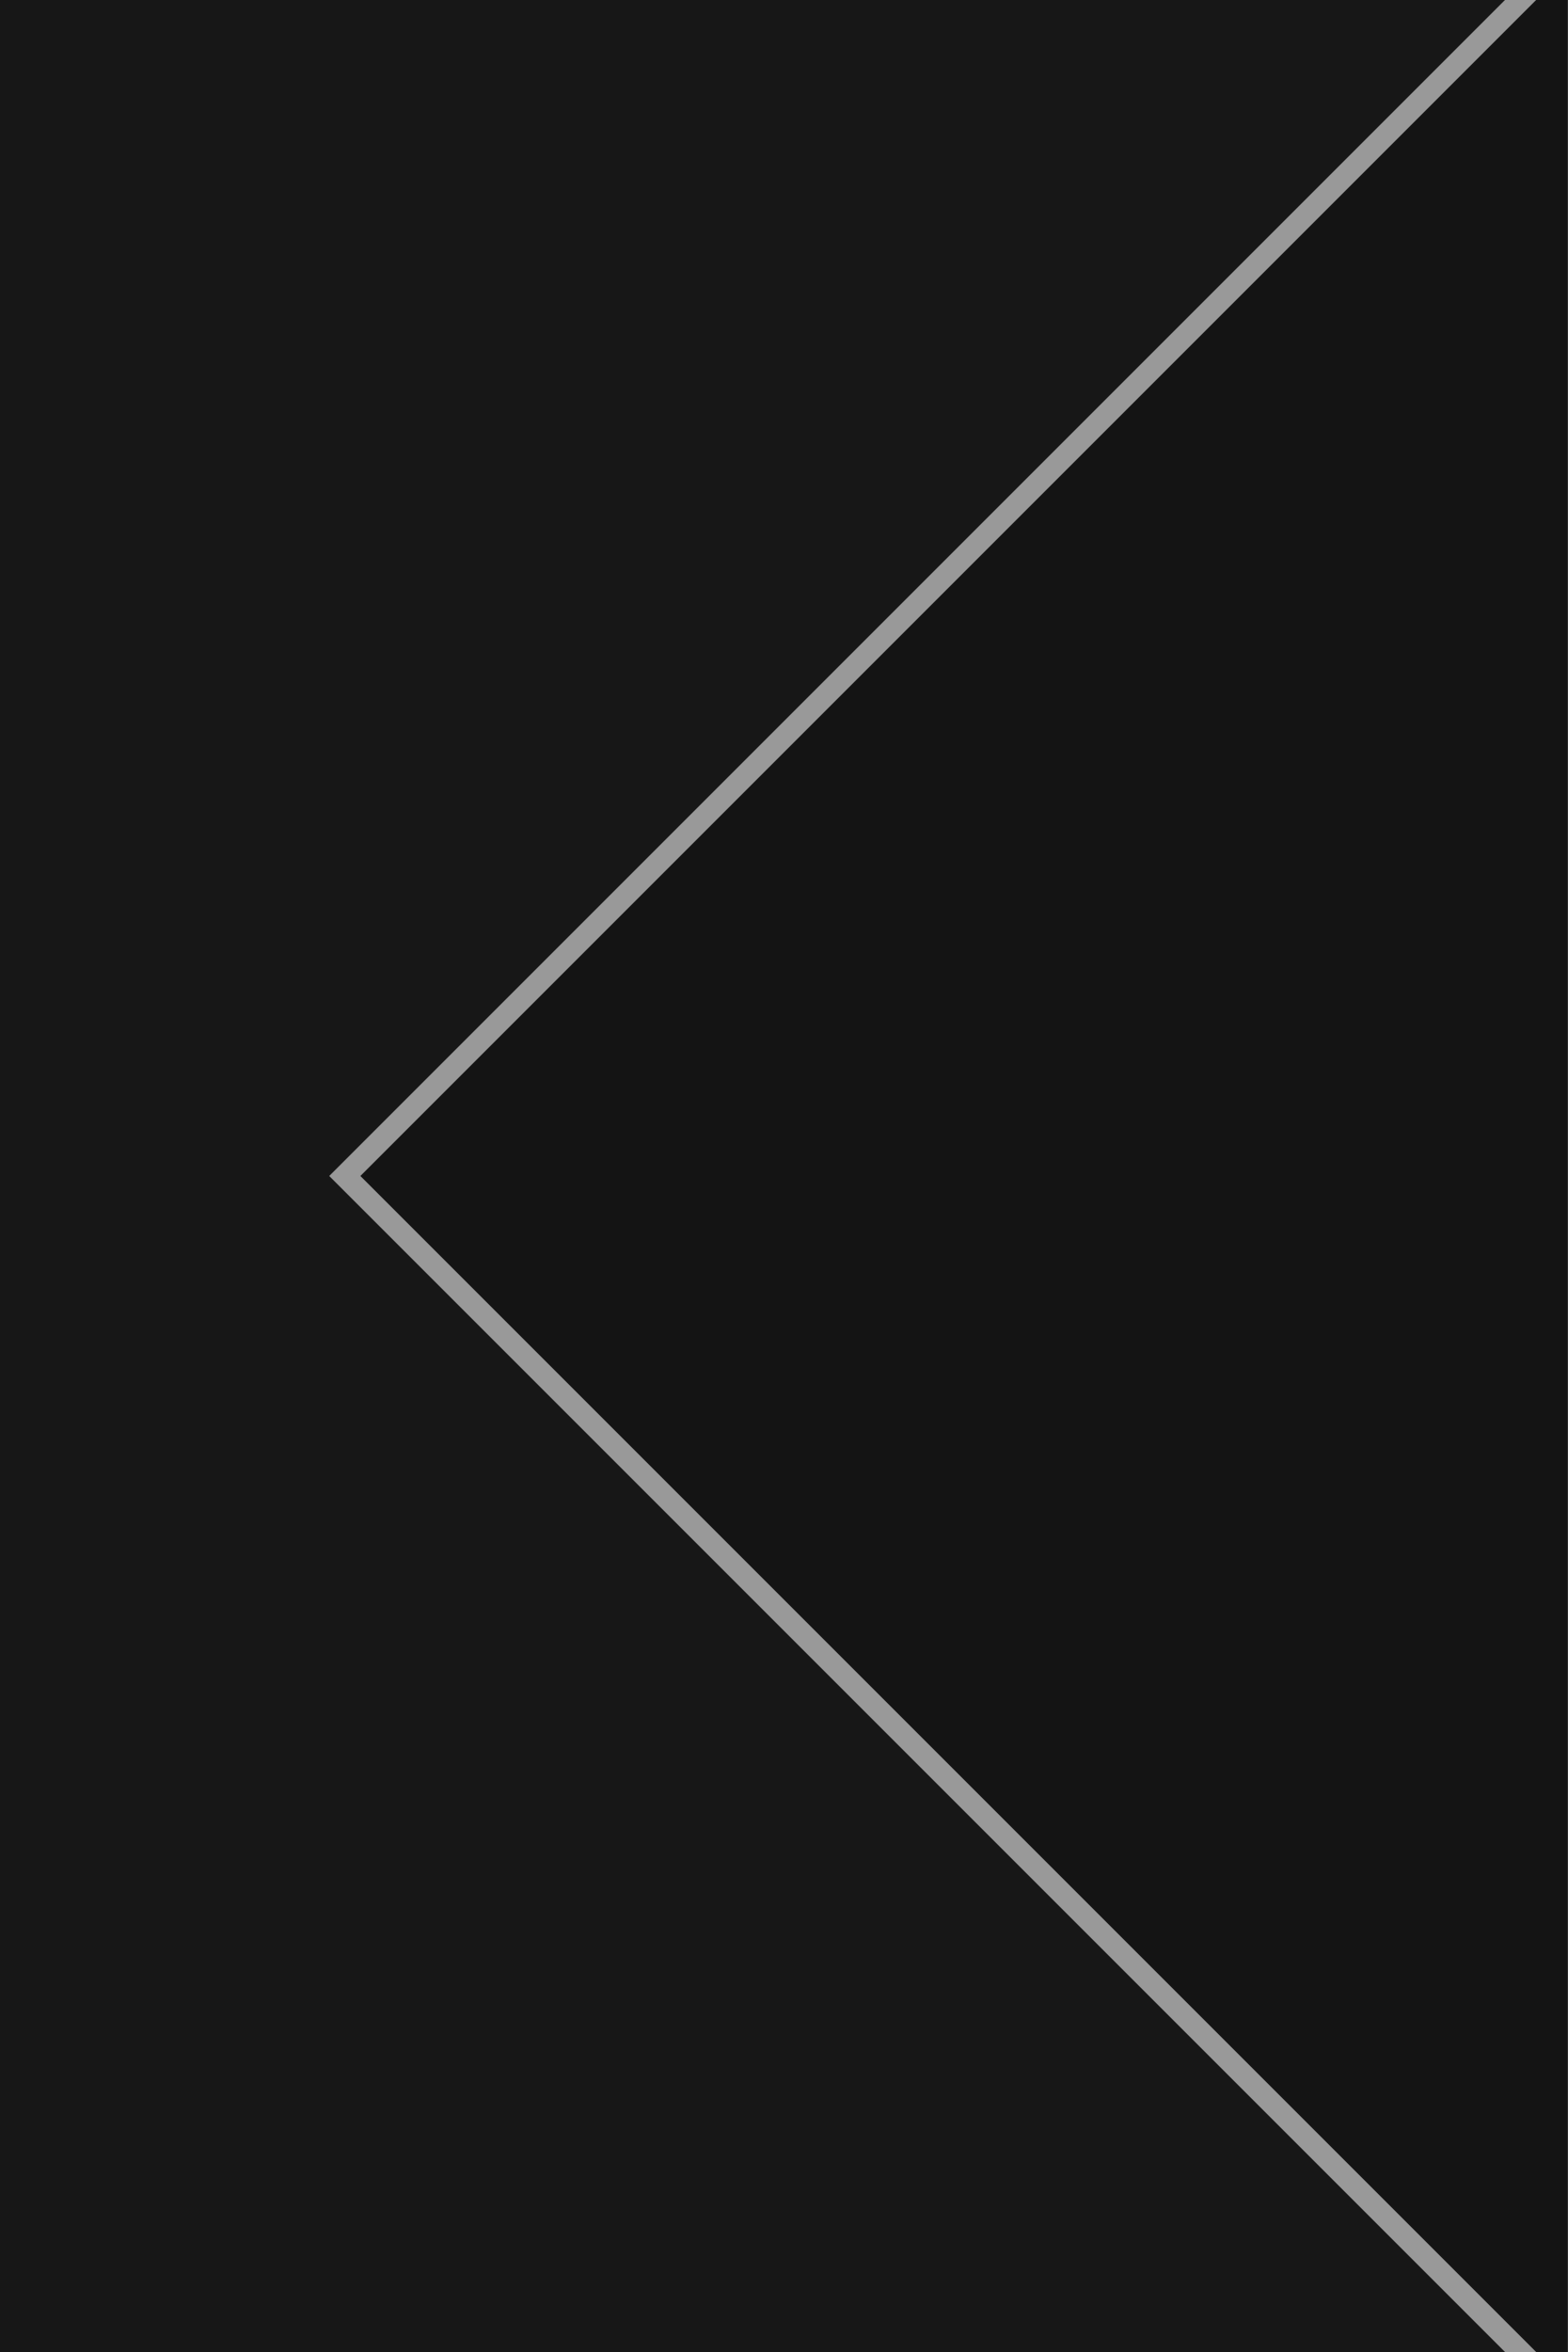
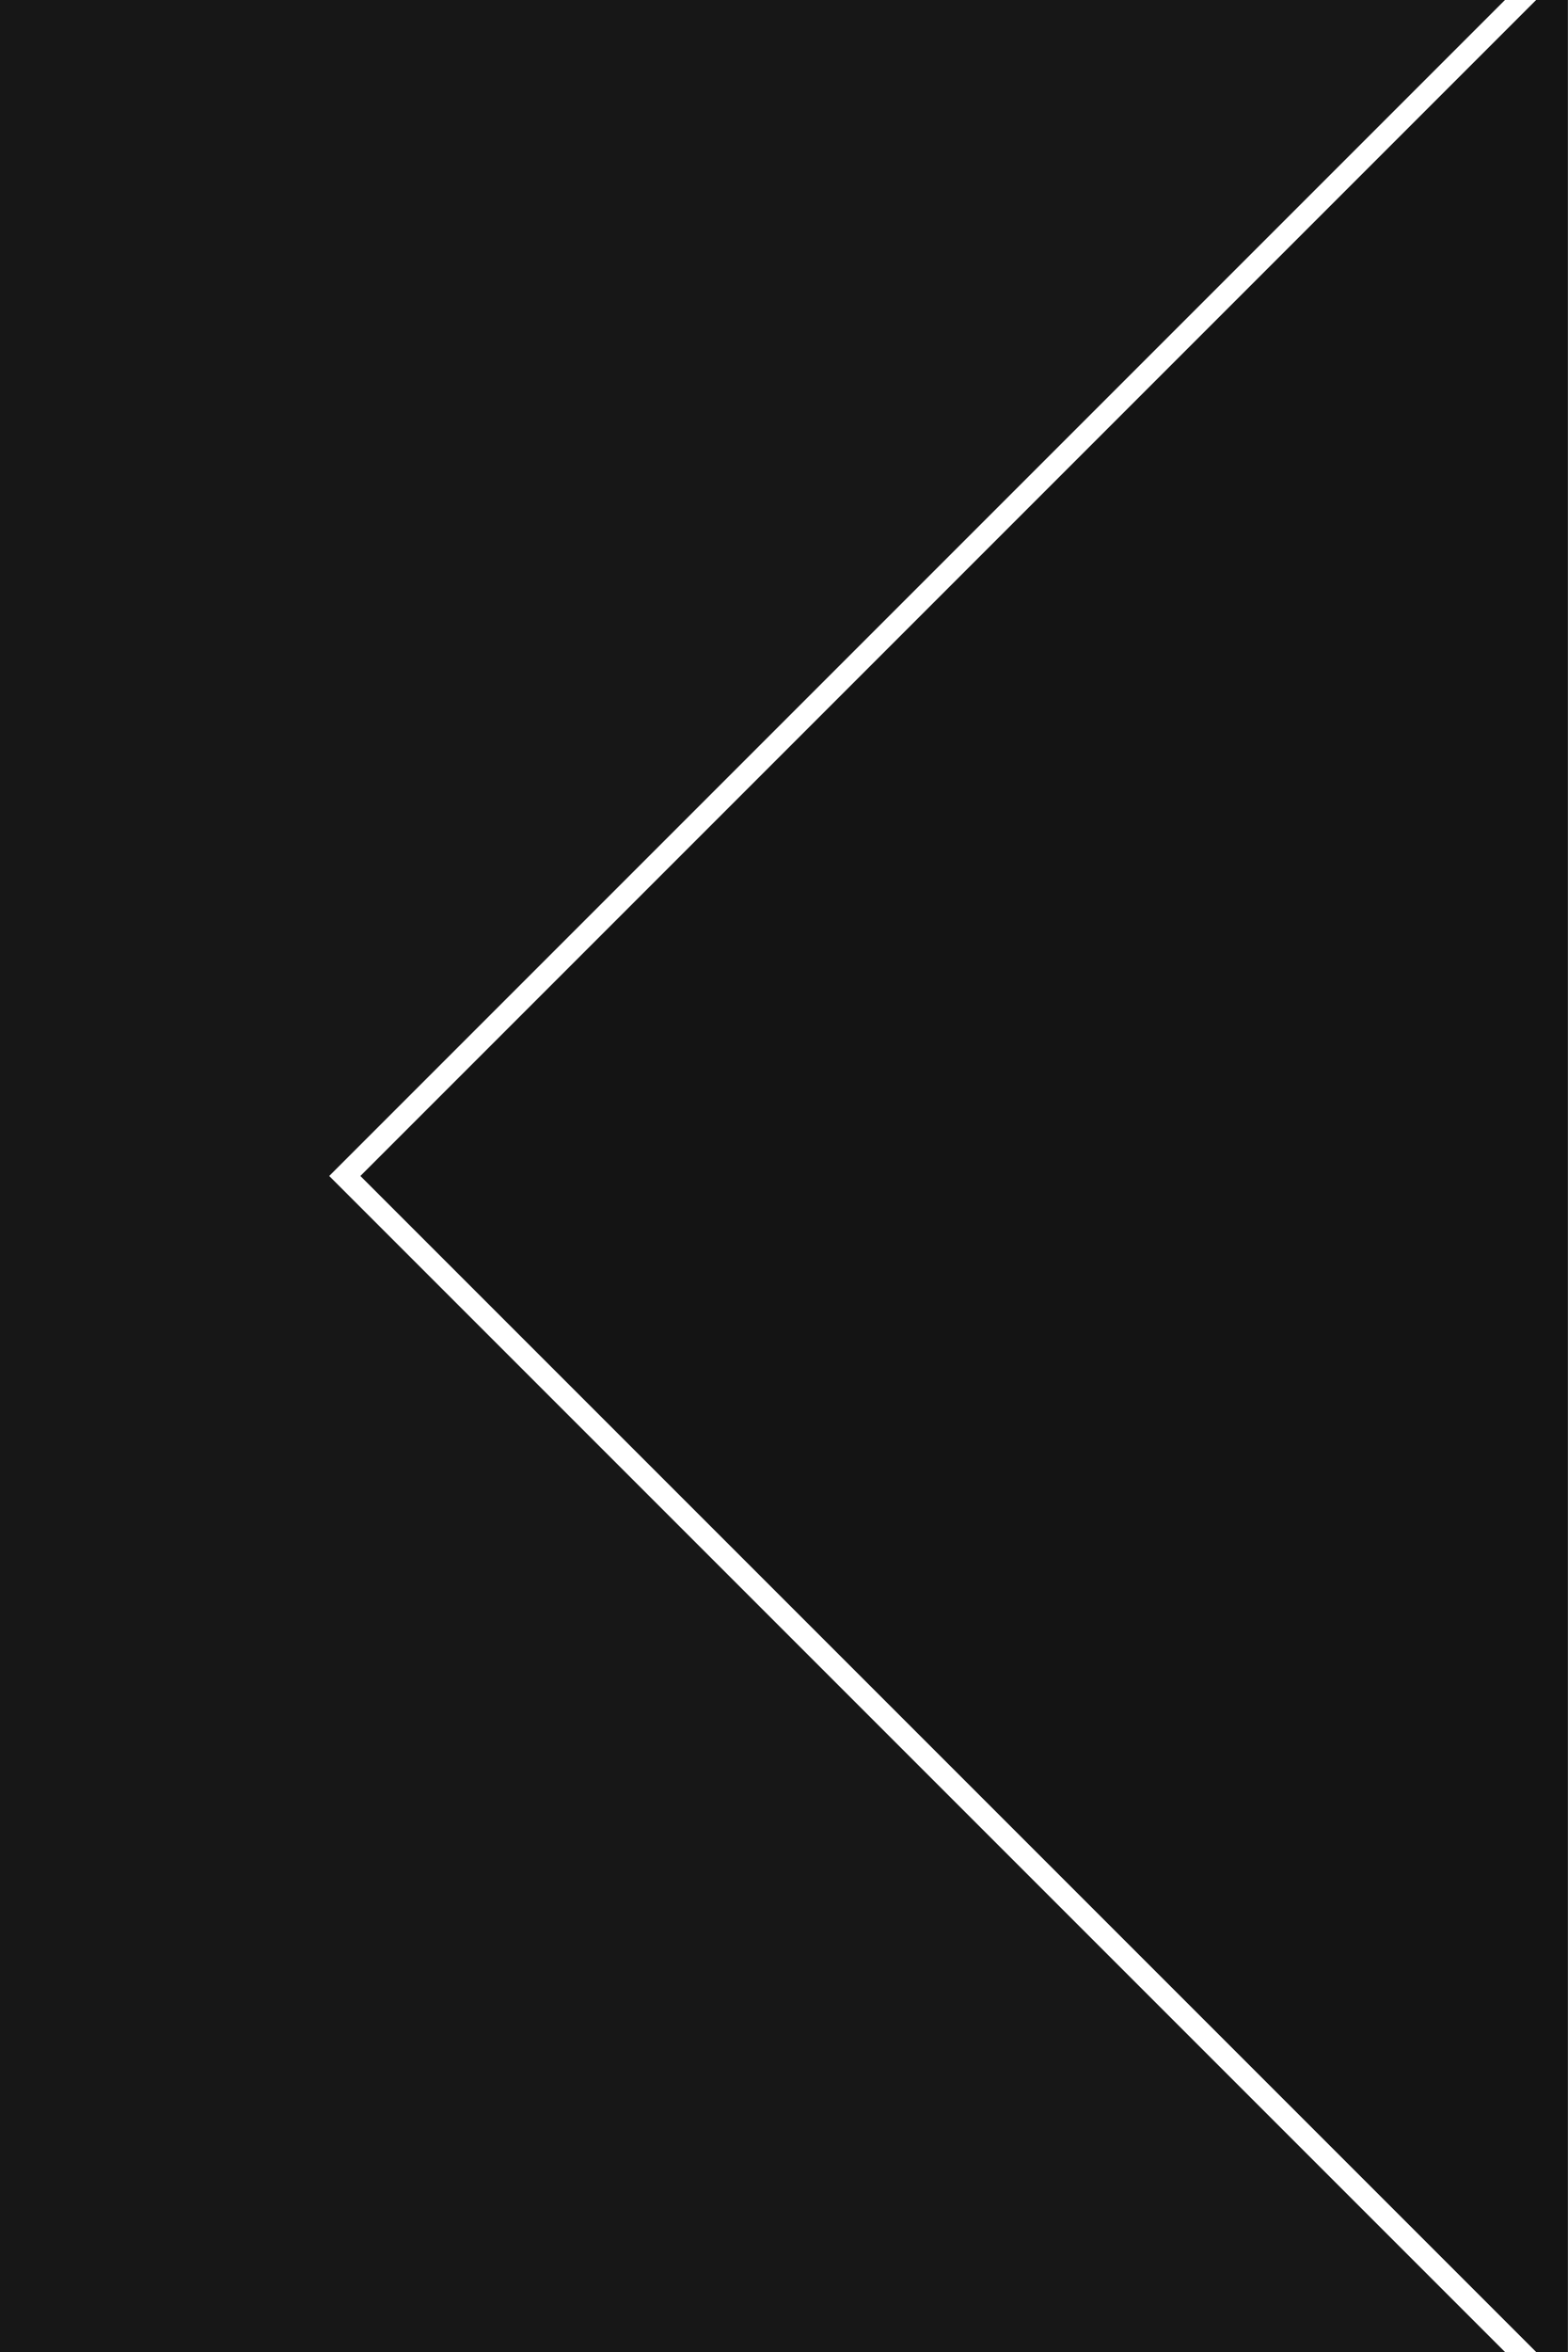
<svg xmlns="http://www.w3.org/2000/svg" width="10" height="15" viewBox="0 0 10 15" version="1.1">
  <polygon points="0,0 10,0 10,15 0,15" style="fill:#171717;" />
-   <polygon points="9.8,0 2.3,7.5 9.8,15 9.6,15 2.1,7.5 9.6,0" style="fill:#999999;" />
+   <polygon points="9.8,0 2.3,7.5 9.8,15 9.6,15 2.1,7.5 9.6,0" style="fill:#ffffff;" />
  <polygon points="10,0 10,15 9.8,15 2.3,7.5 9.8,0" style="fill:#141414;" />
</svg>
